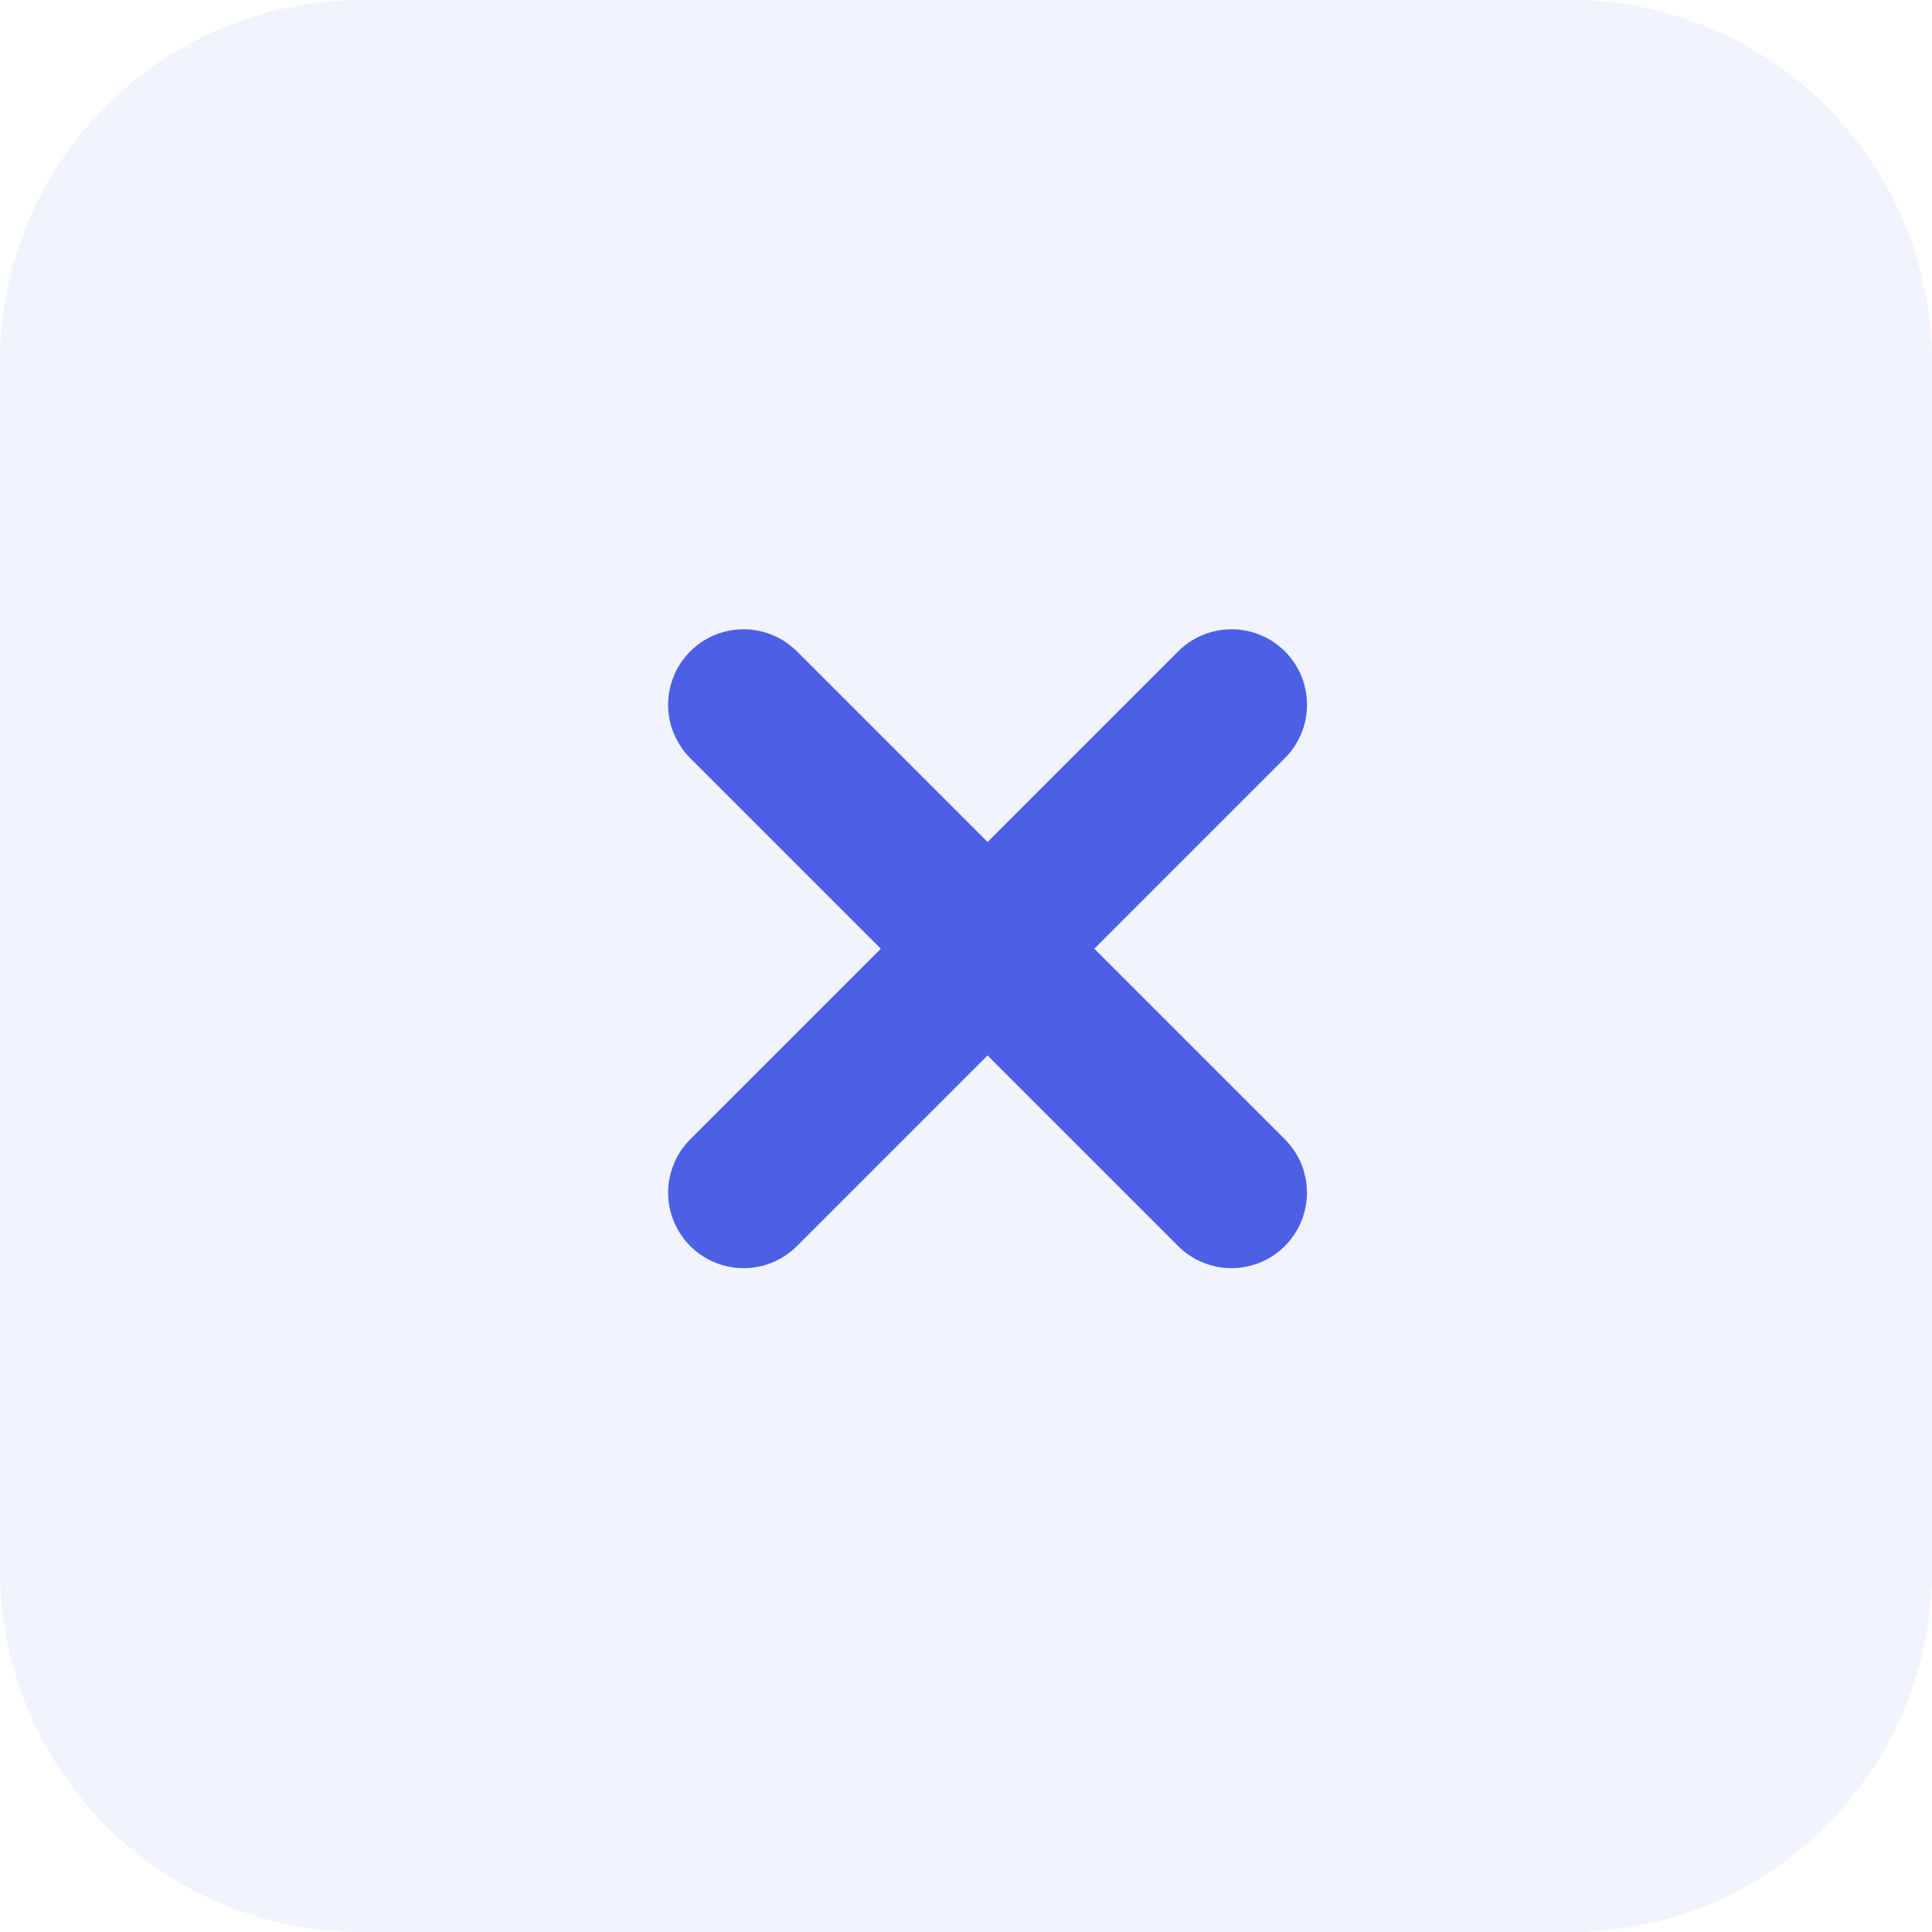
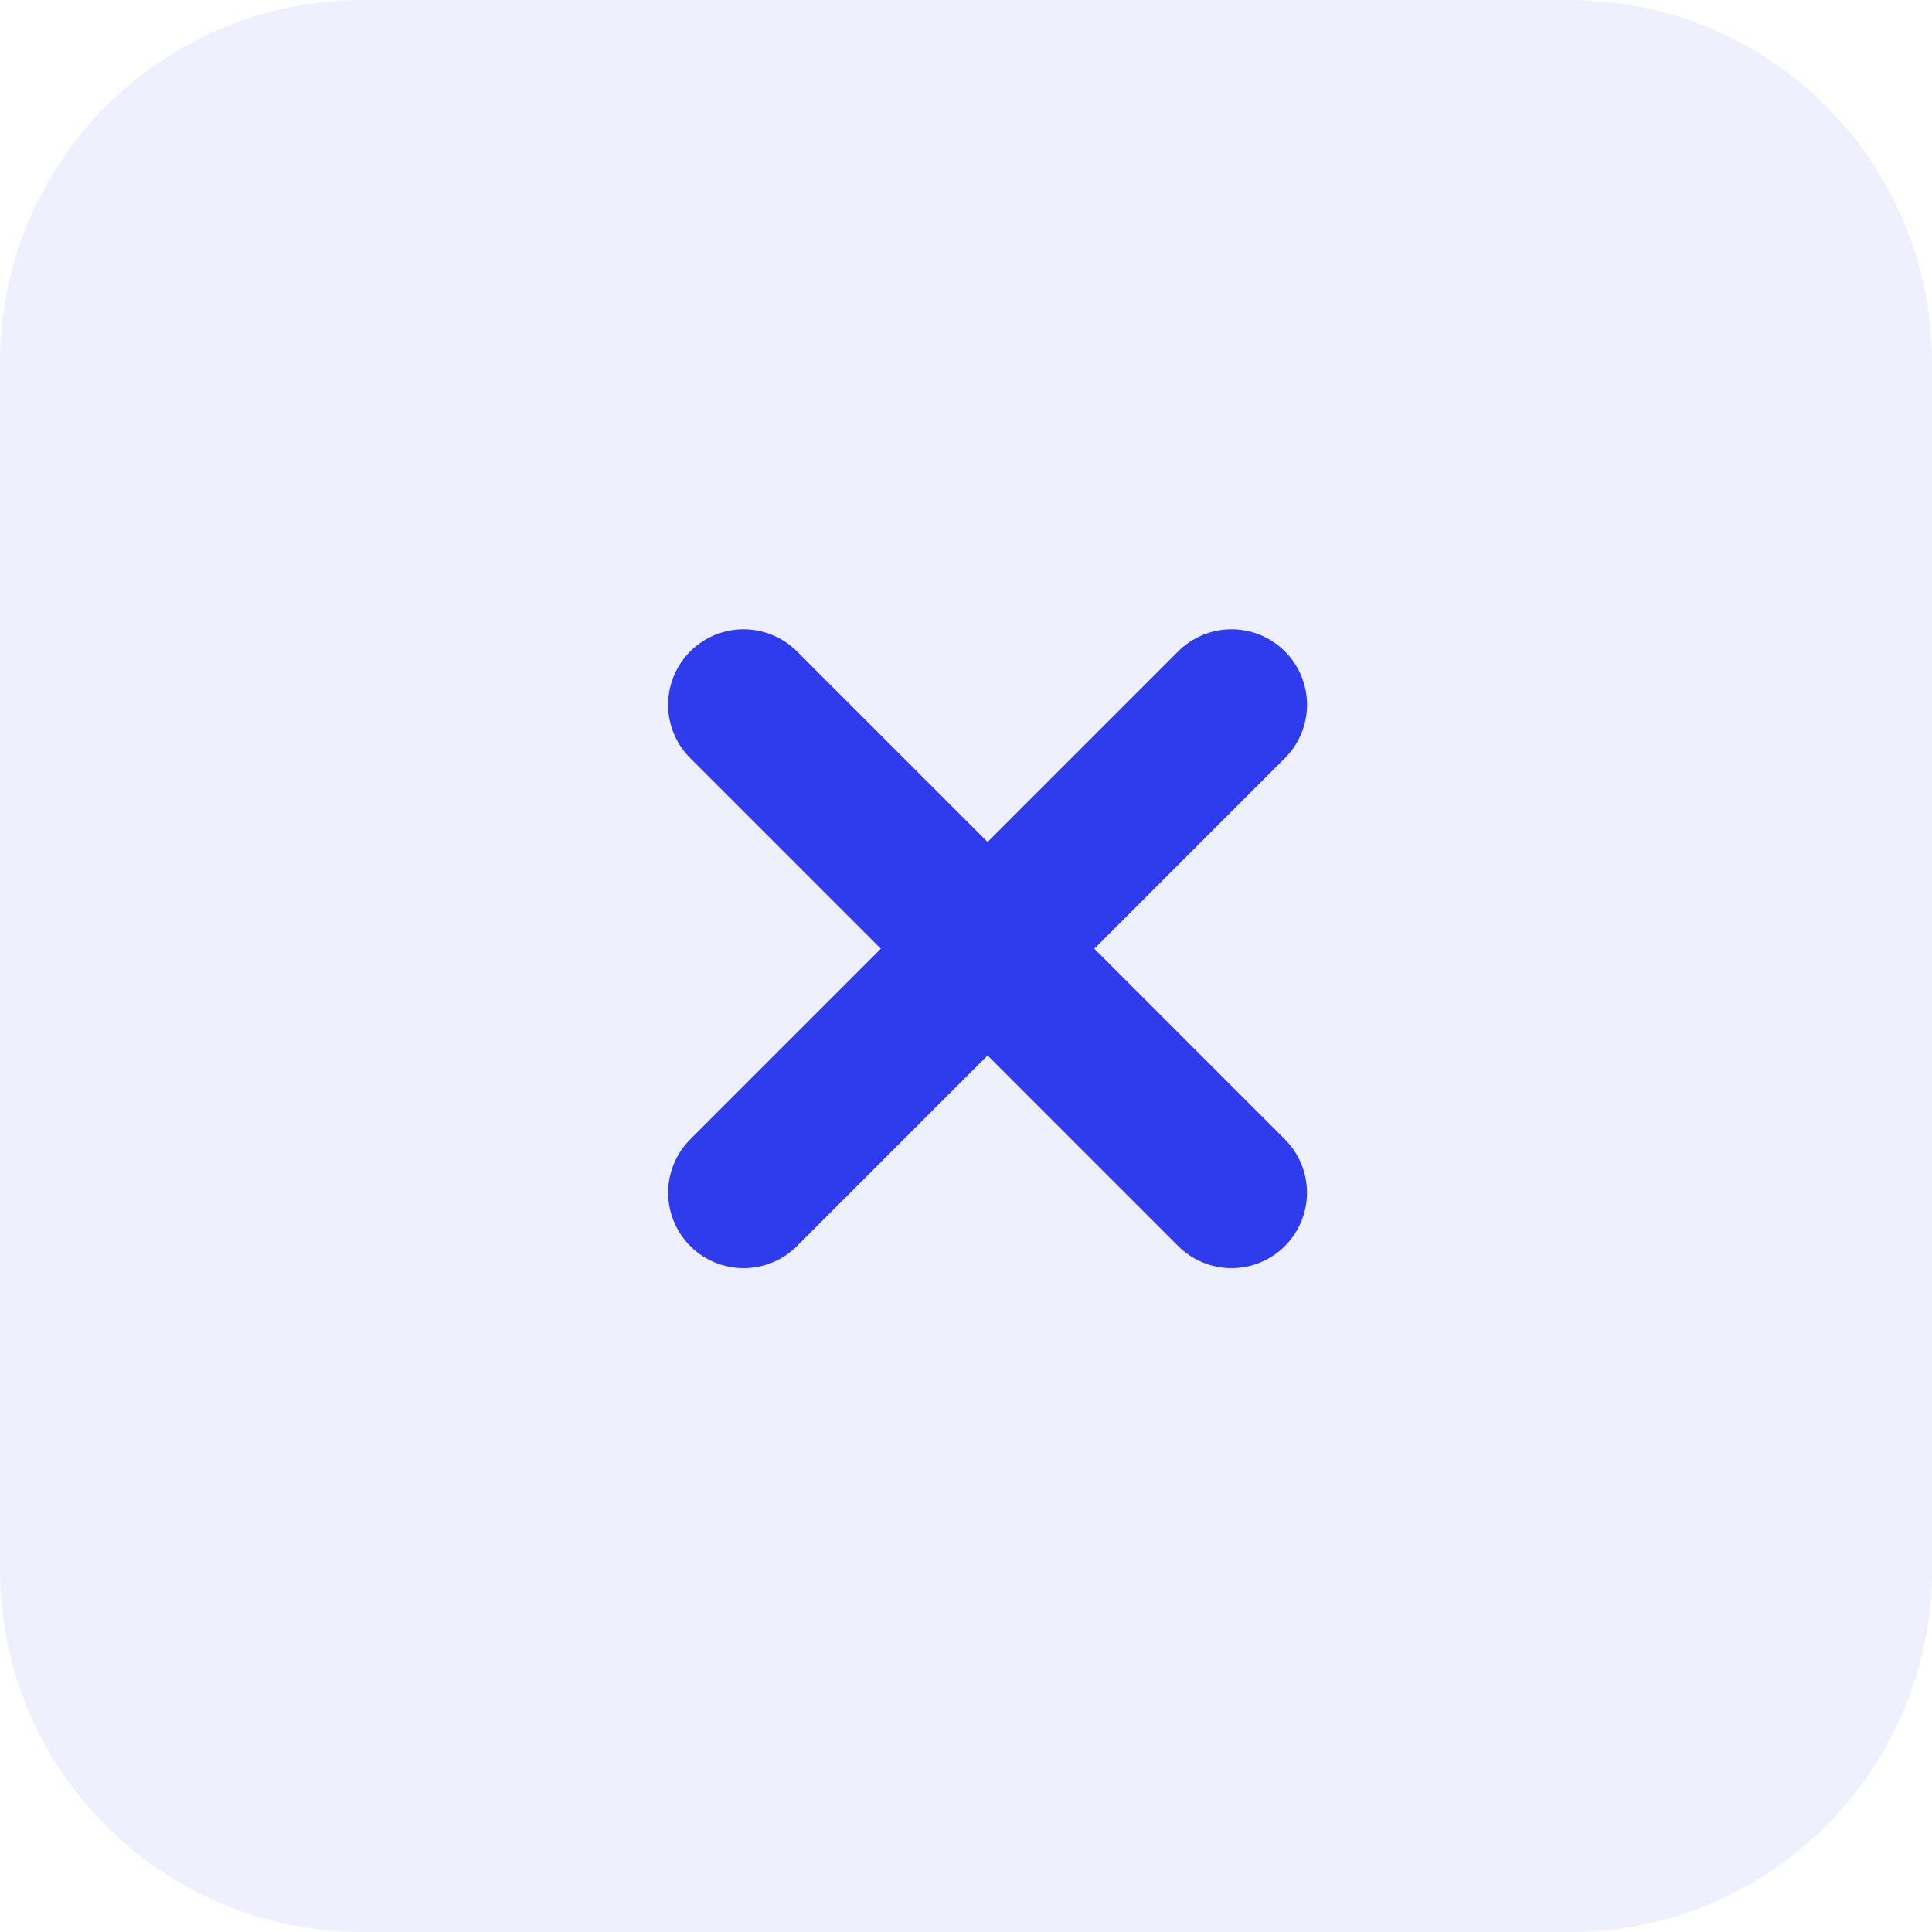
<svg xmlns="http://www.w3.org/2000/svg" width="32" height="32" viewBox="0 0 32 32">
  <g fill="none" fill-rule="evenodd">
-     <rect width="32" height="32" fill="#4C60E6" opacity=".08" rx="6" />
-     <g stroke="#4C60E6" stroke-linecap="round" stroke-linejoin="round" stroke-width="2.5" transform="translate(12 11)">
+     <rect width="32" height="32" fill="#2f3ced" opacity=".08" rx="6" />
+     <g stroke="#2f3ced" stroke-linecap="round" stroke-linejoin="round" stroke-width="2.5" transform="translate(12 11)">
      <path d="M4.357,-1 L4.357,10.429" transform="rotate(135 4.357 4.714)" />
      <path d="M4.357,-1 L4.357,10.429" transform="rotate(-135 4.357 4.714)" />
    </g>
  </g>
</svg>
